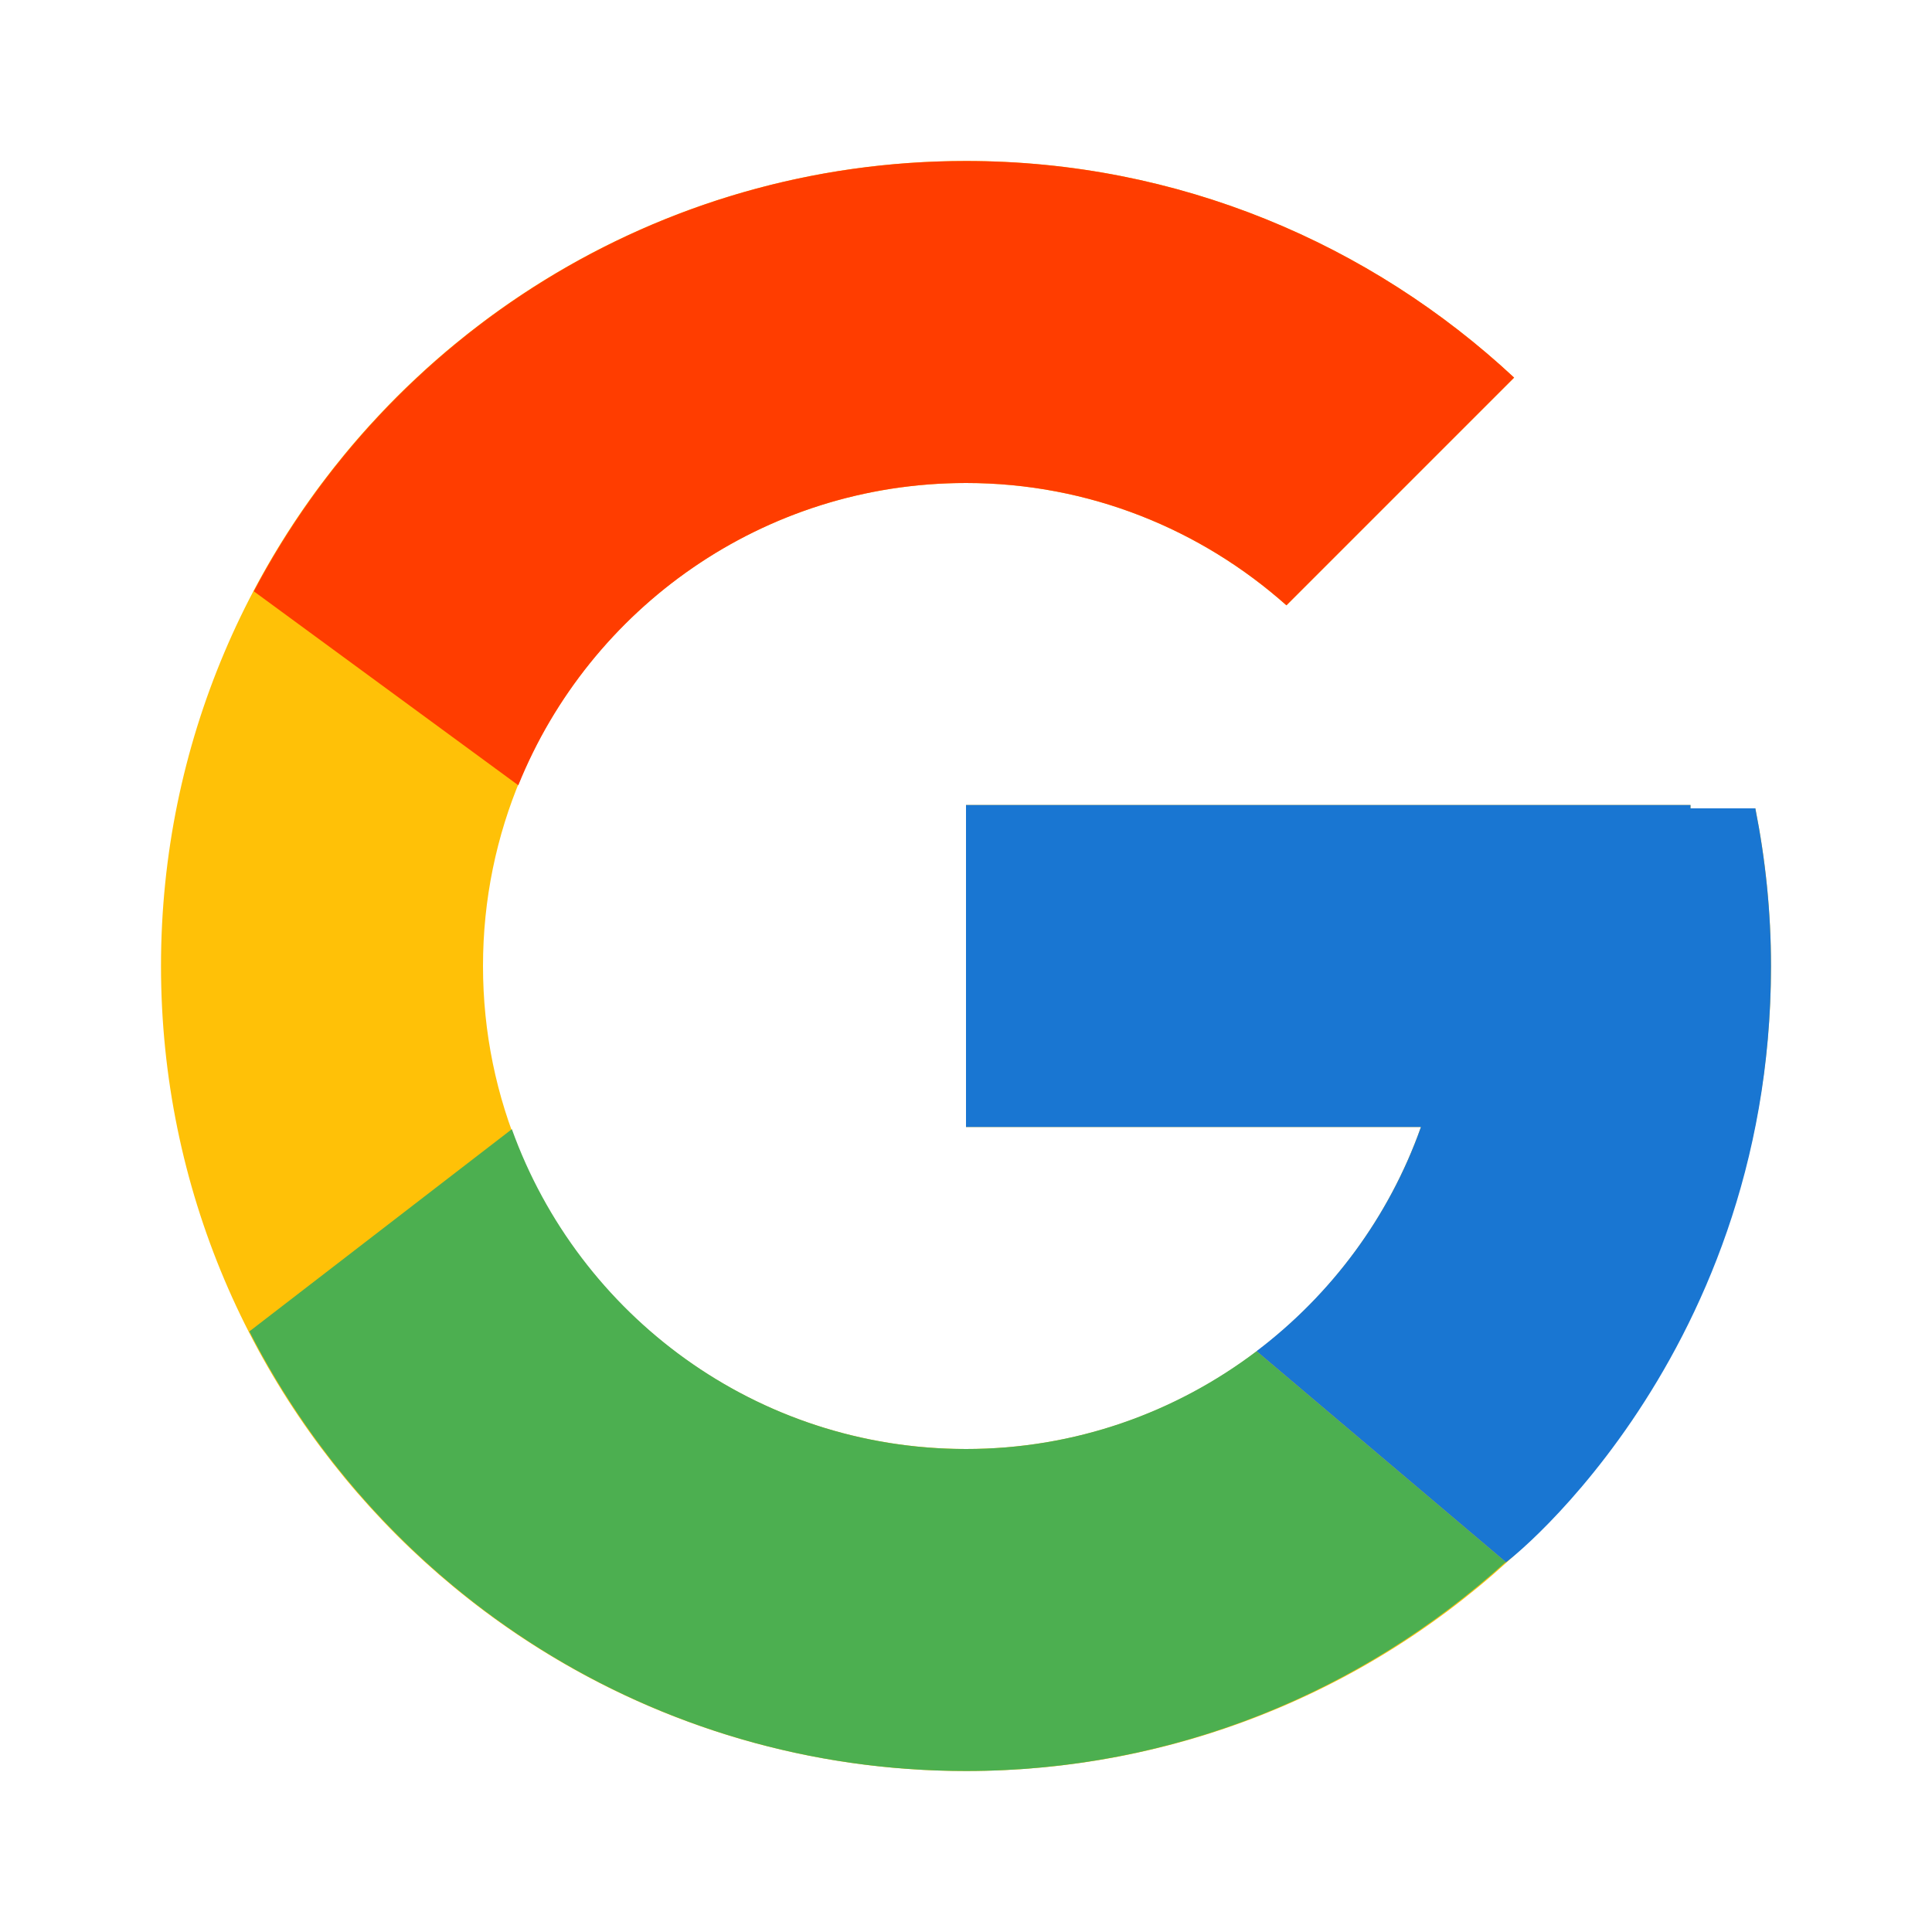
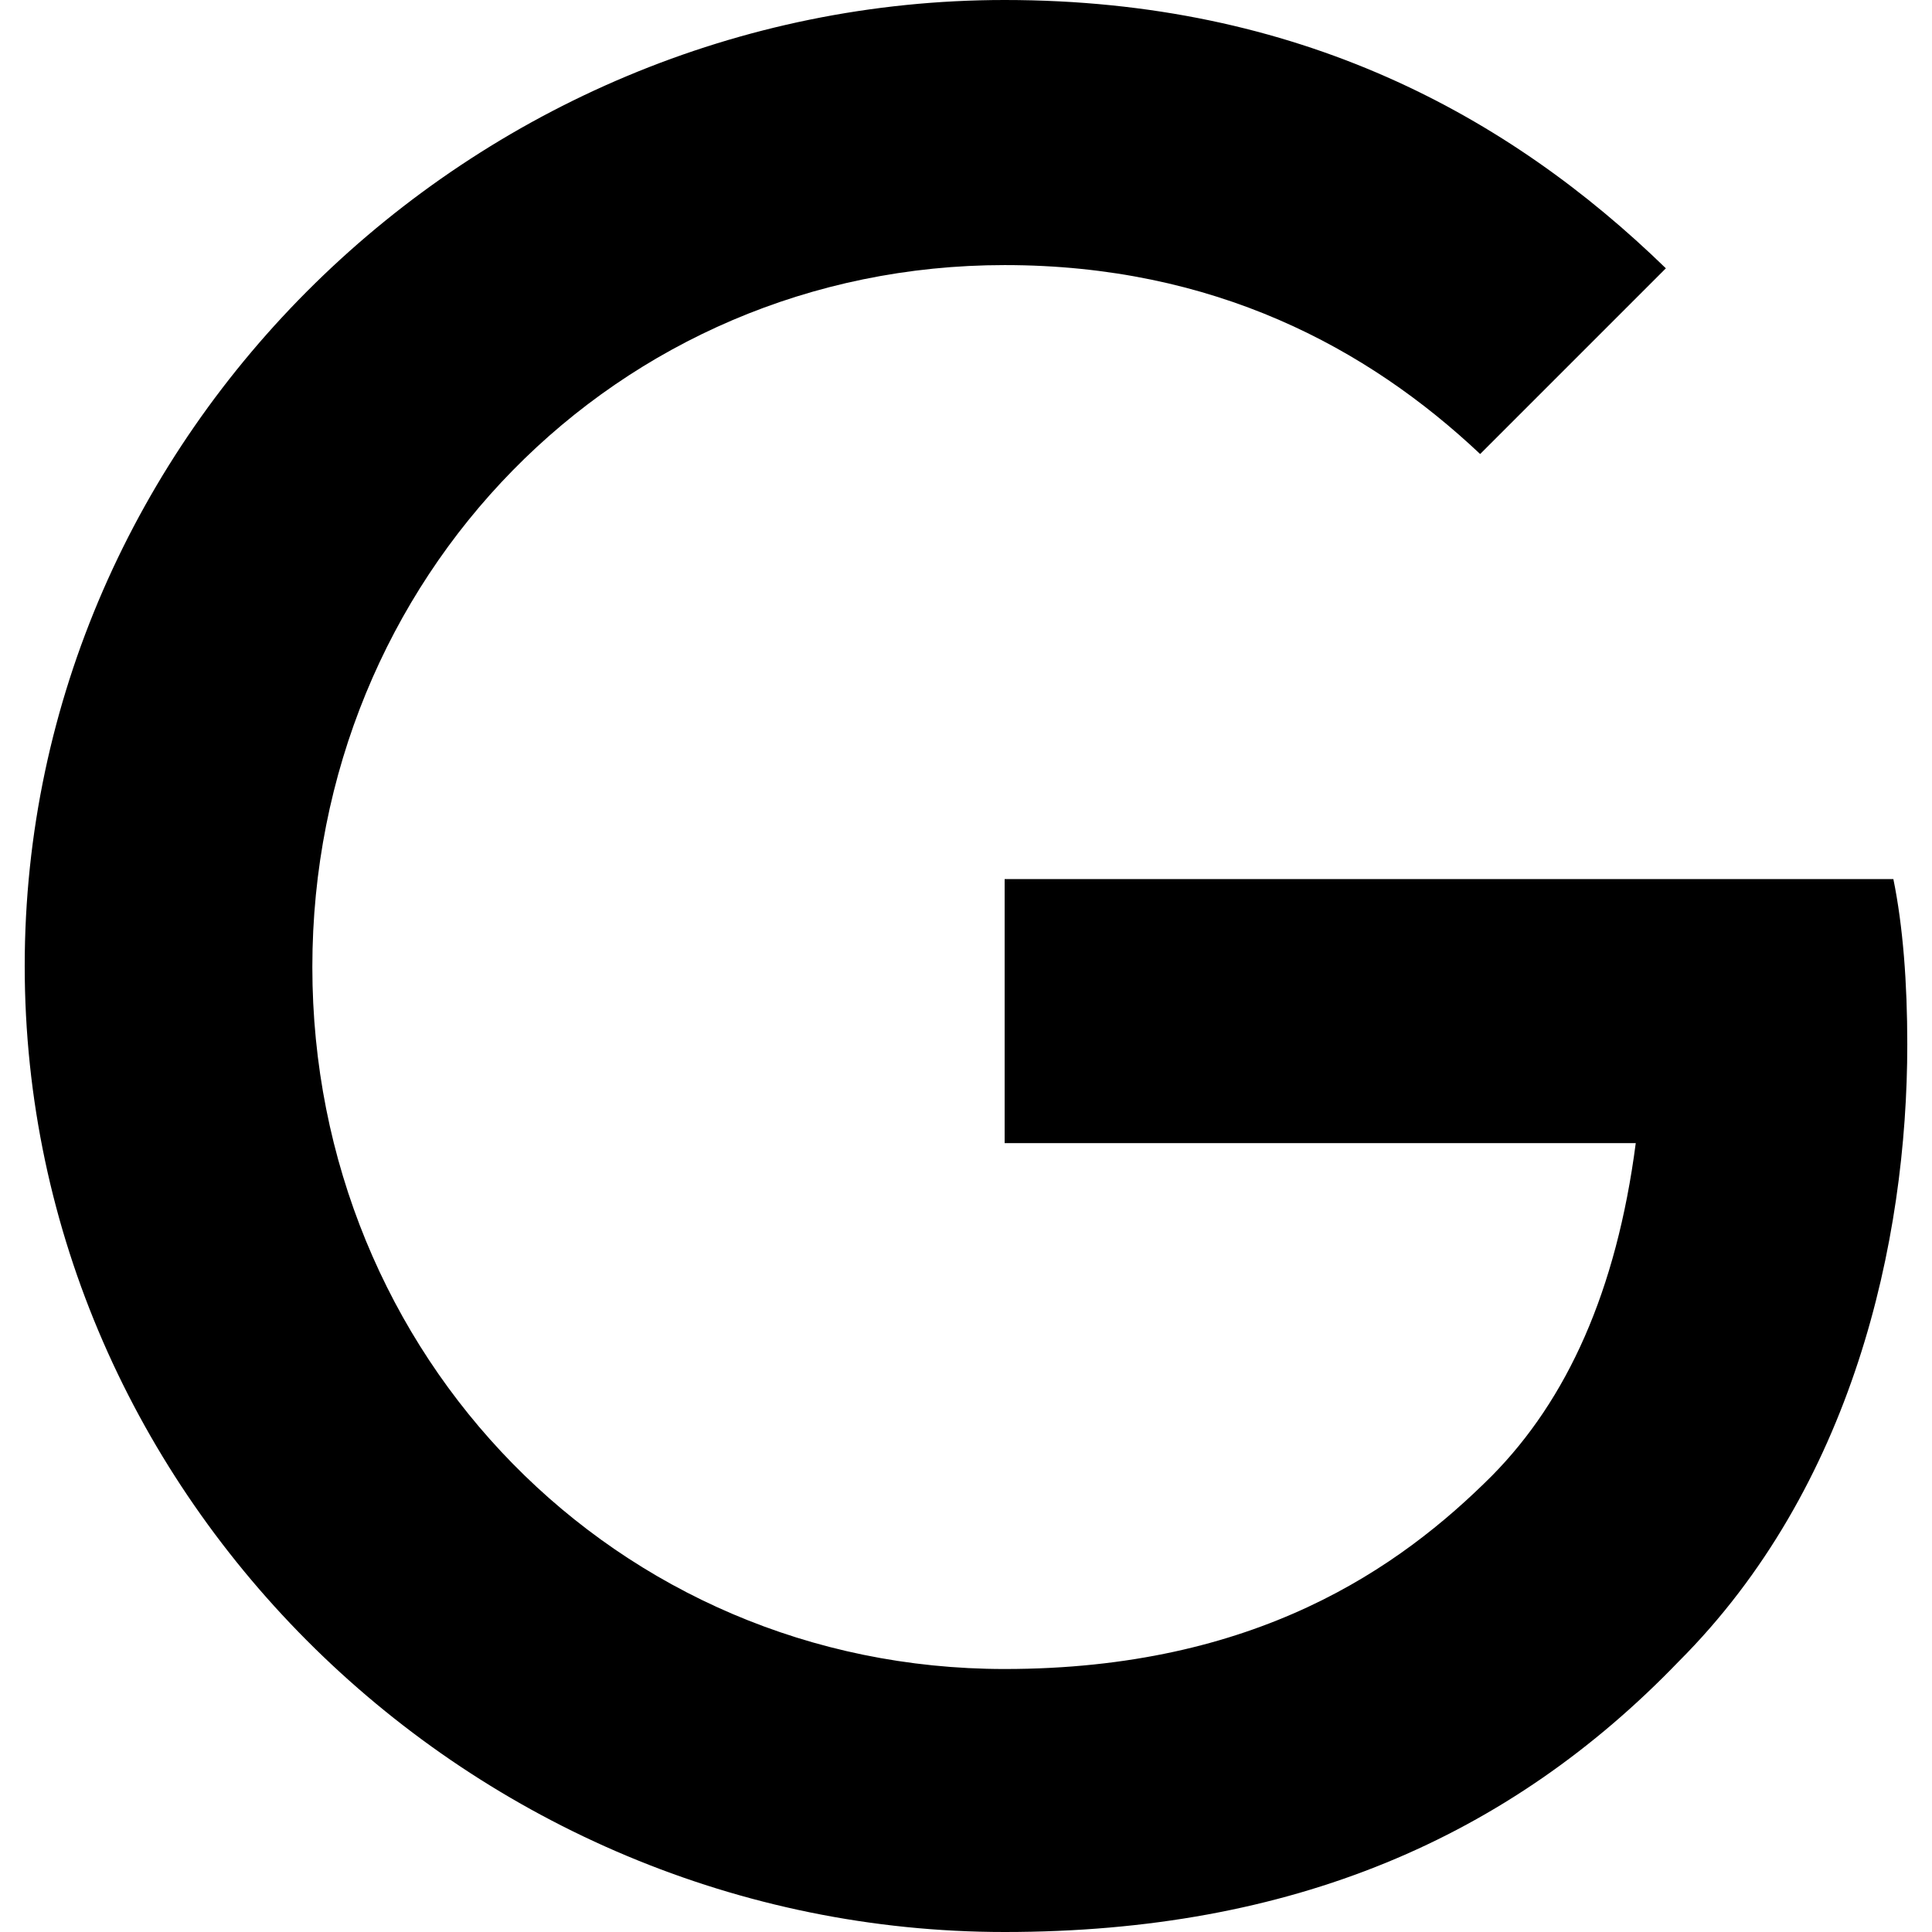
- <svg xmlns="http://www.w3.org/2000/svg" viewBox="0 0 48 48">
-   <path fill="#FFC107" d="M43.611,20.083H42V20H24v8h11.303c-1.649,4.657-6.08,8-11.303,8c-6.627,0-12-5.373-12-12c0-6.627,5.373-12,12-12c3.059,0,5.842,1.154,7.961,3.039l5.657-5.657C34.046,6.053,29.268,4,24,4C12.955,4,4,12.955,4,24c0,11.045,8.955,20,20,20c11.045,0,20-8.955,20-20C44,22.659,43.862,21.35,43.611,20.083z" />
-   <path fill="#FF3D00" d="M6.306,14.691l6.571,4.819C14.655,15.108,18.961,12,24,12c3.059,0,5.842,1.154,7.961,3.039l5.657-5.657C34.046,6.053,29.268,4,24,4C16.318,4,9.656,8.337,6.306,14.691z" />
-   <path fill="#4CAF50" d="M24,44c5.166,0,9.86-1.977,13.409-5.192l-6.19-5.238C29.211,35.091,26.715,36,24,36c-5.202,0-9.619-3.317-11.283-7.946l-6.522,5.025C9.505,39.556,16.227,44,24,44z" />
-   <path fill="#1976D2" d="M43.611,20.083H42V20H24v8h11.303c-0.792,2.237-2.231,4.166-4.087,5.571c0.001-0.001,0.002-0.001,0.003-0.002l6.19,5.238C36.971,39.205,44,34,44,24C44,22.659,43.862,21.35,43.611,20.083z" />
+ <svg xmlns="http://www.w3.org/2000/svg" role="img" viewBox="0 0 24 24">
+   <path d="M12.48 10.92v3.28h7.84c-.24 1.84-.853 3.187-1.787 4.133-1.147 1.147-2.933 2.4-6.053 2.4-4.827 0-8.6-3.893-8.6-8.72s3.773-8.72 8.6-8.72c2.6 0 4.507 1.027 5.907 2.347l2.307-2.307C18.747 1.44 16.133 0 12.48 0 5.867 0 .307 5.387.307 12s5.56 12 12.173 12c3.573 0 6.267-1.173 8.373-3.36 2.16-2.16 2.84-5.213 2.84-7.667 0-.76-.053-1.467-.173-2.053H12.48z" />
</svg>
